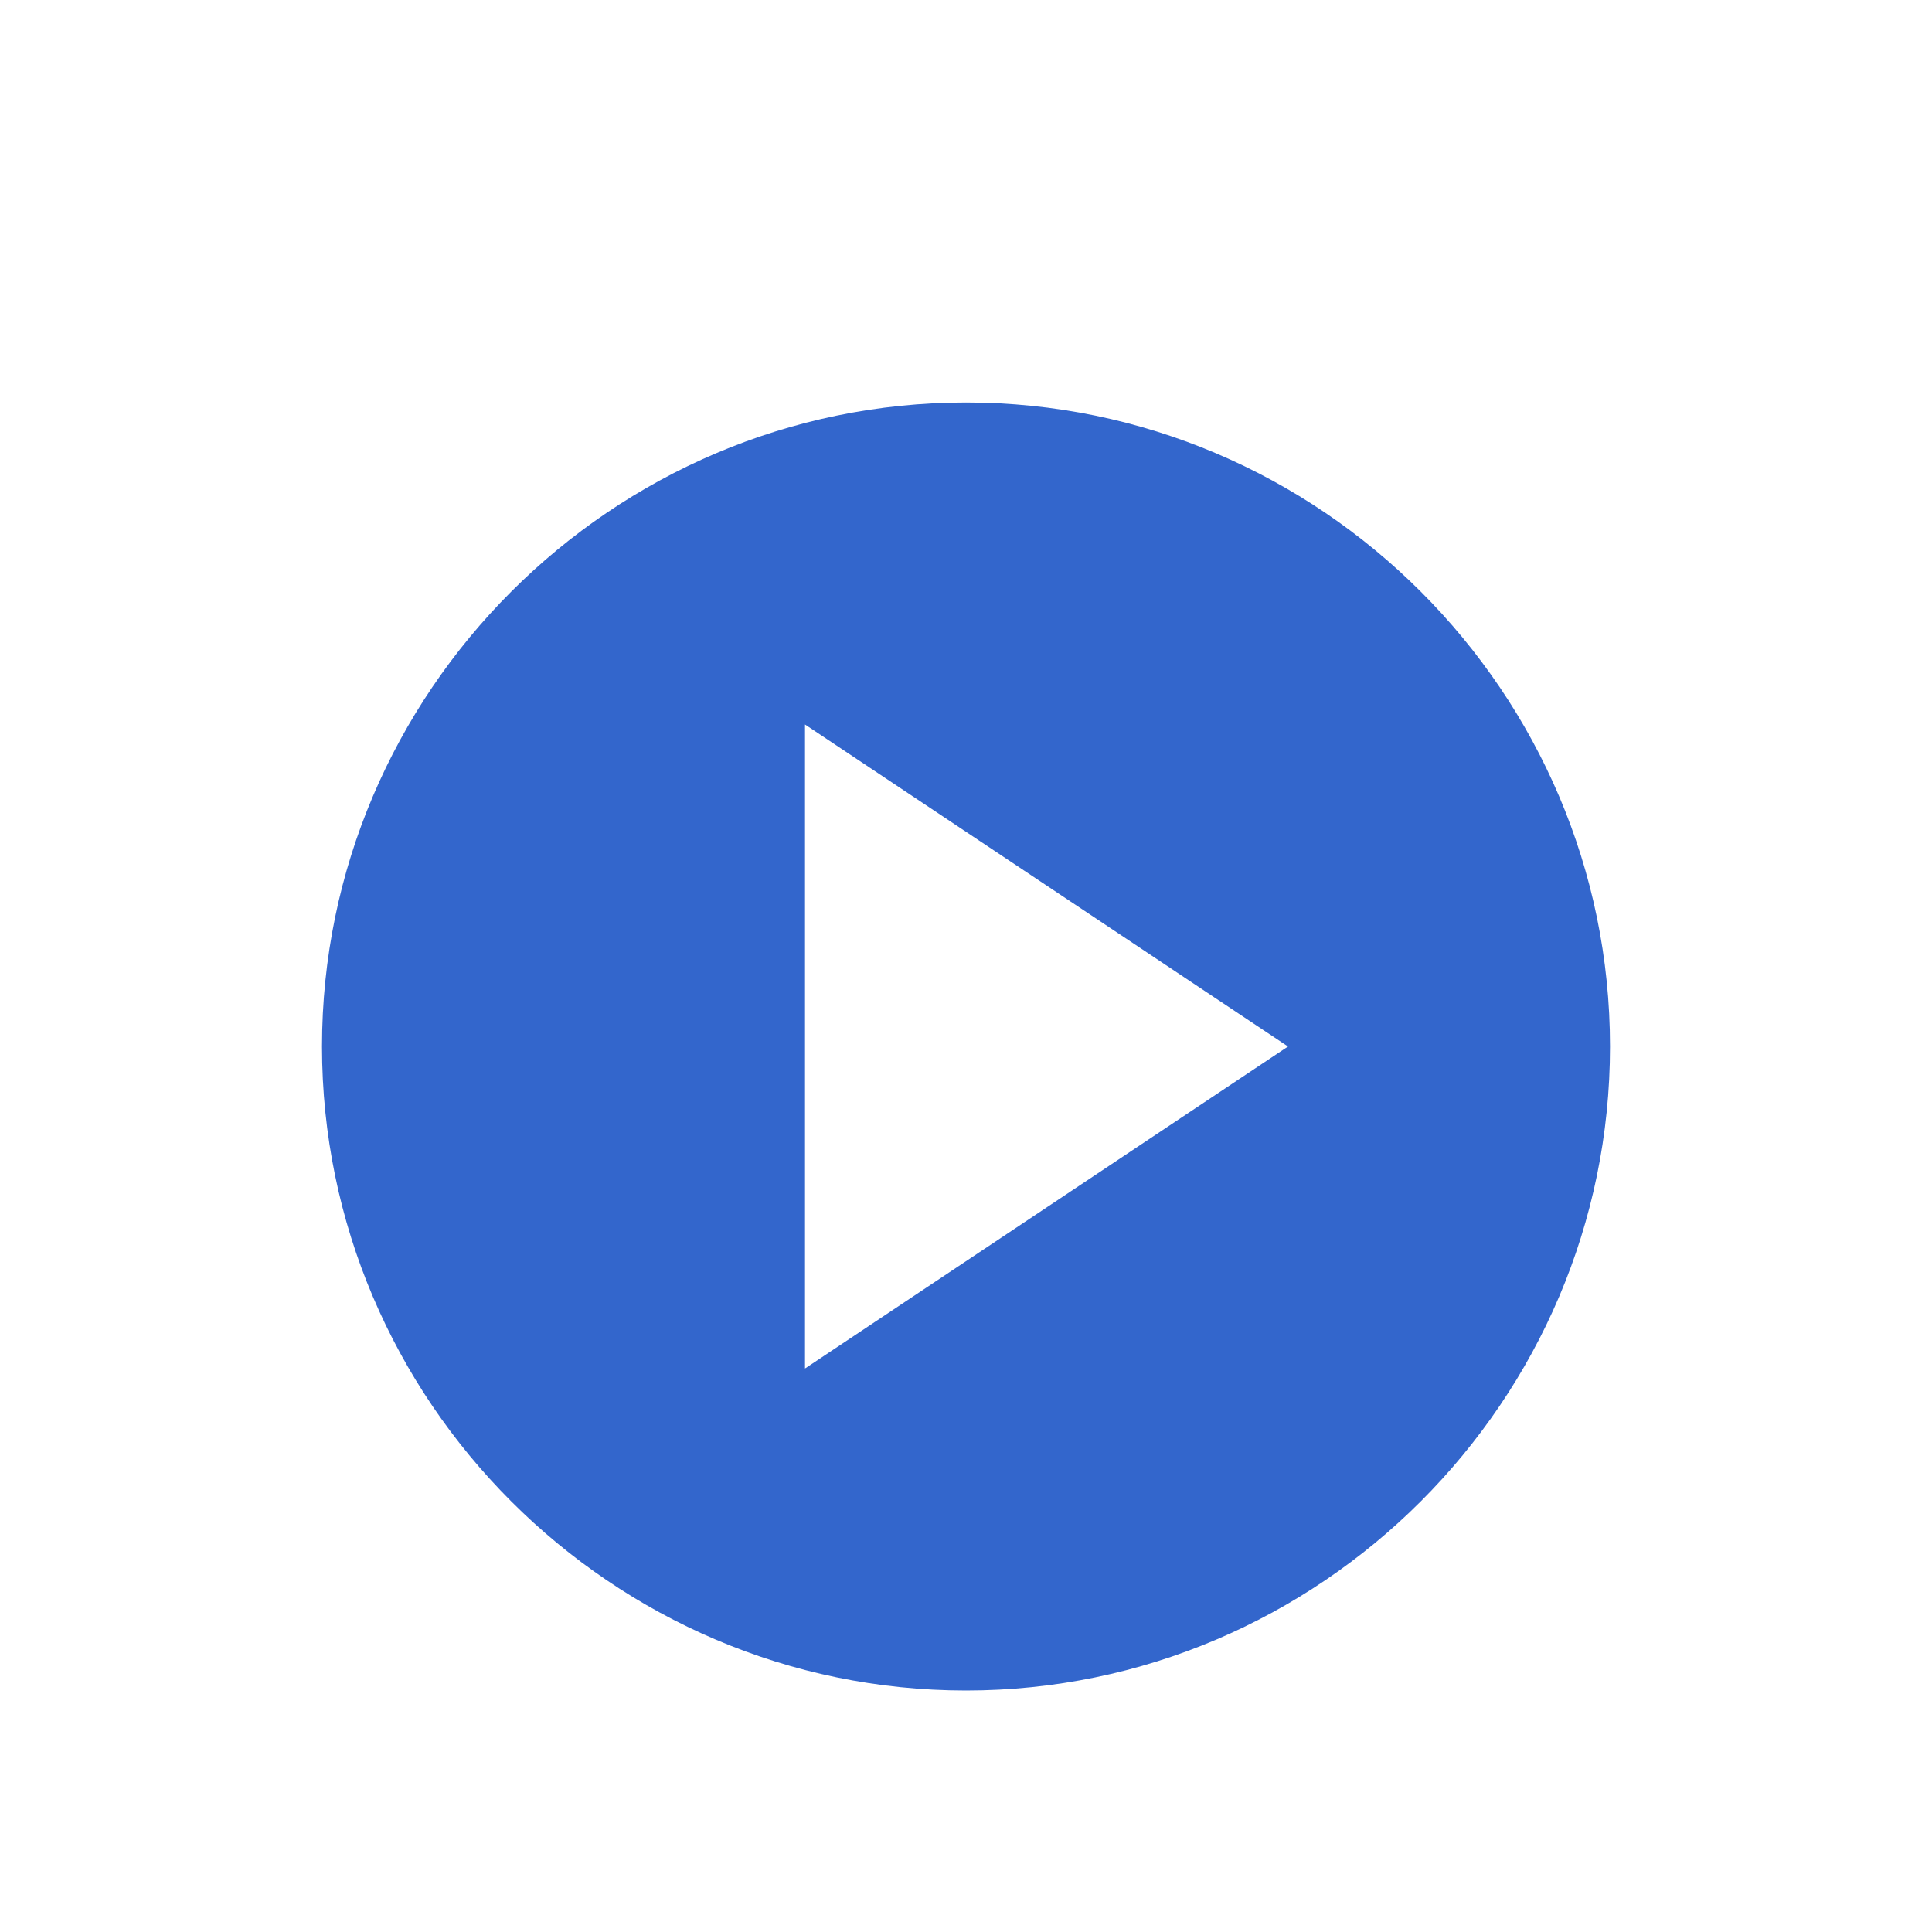
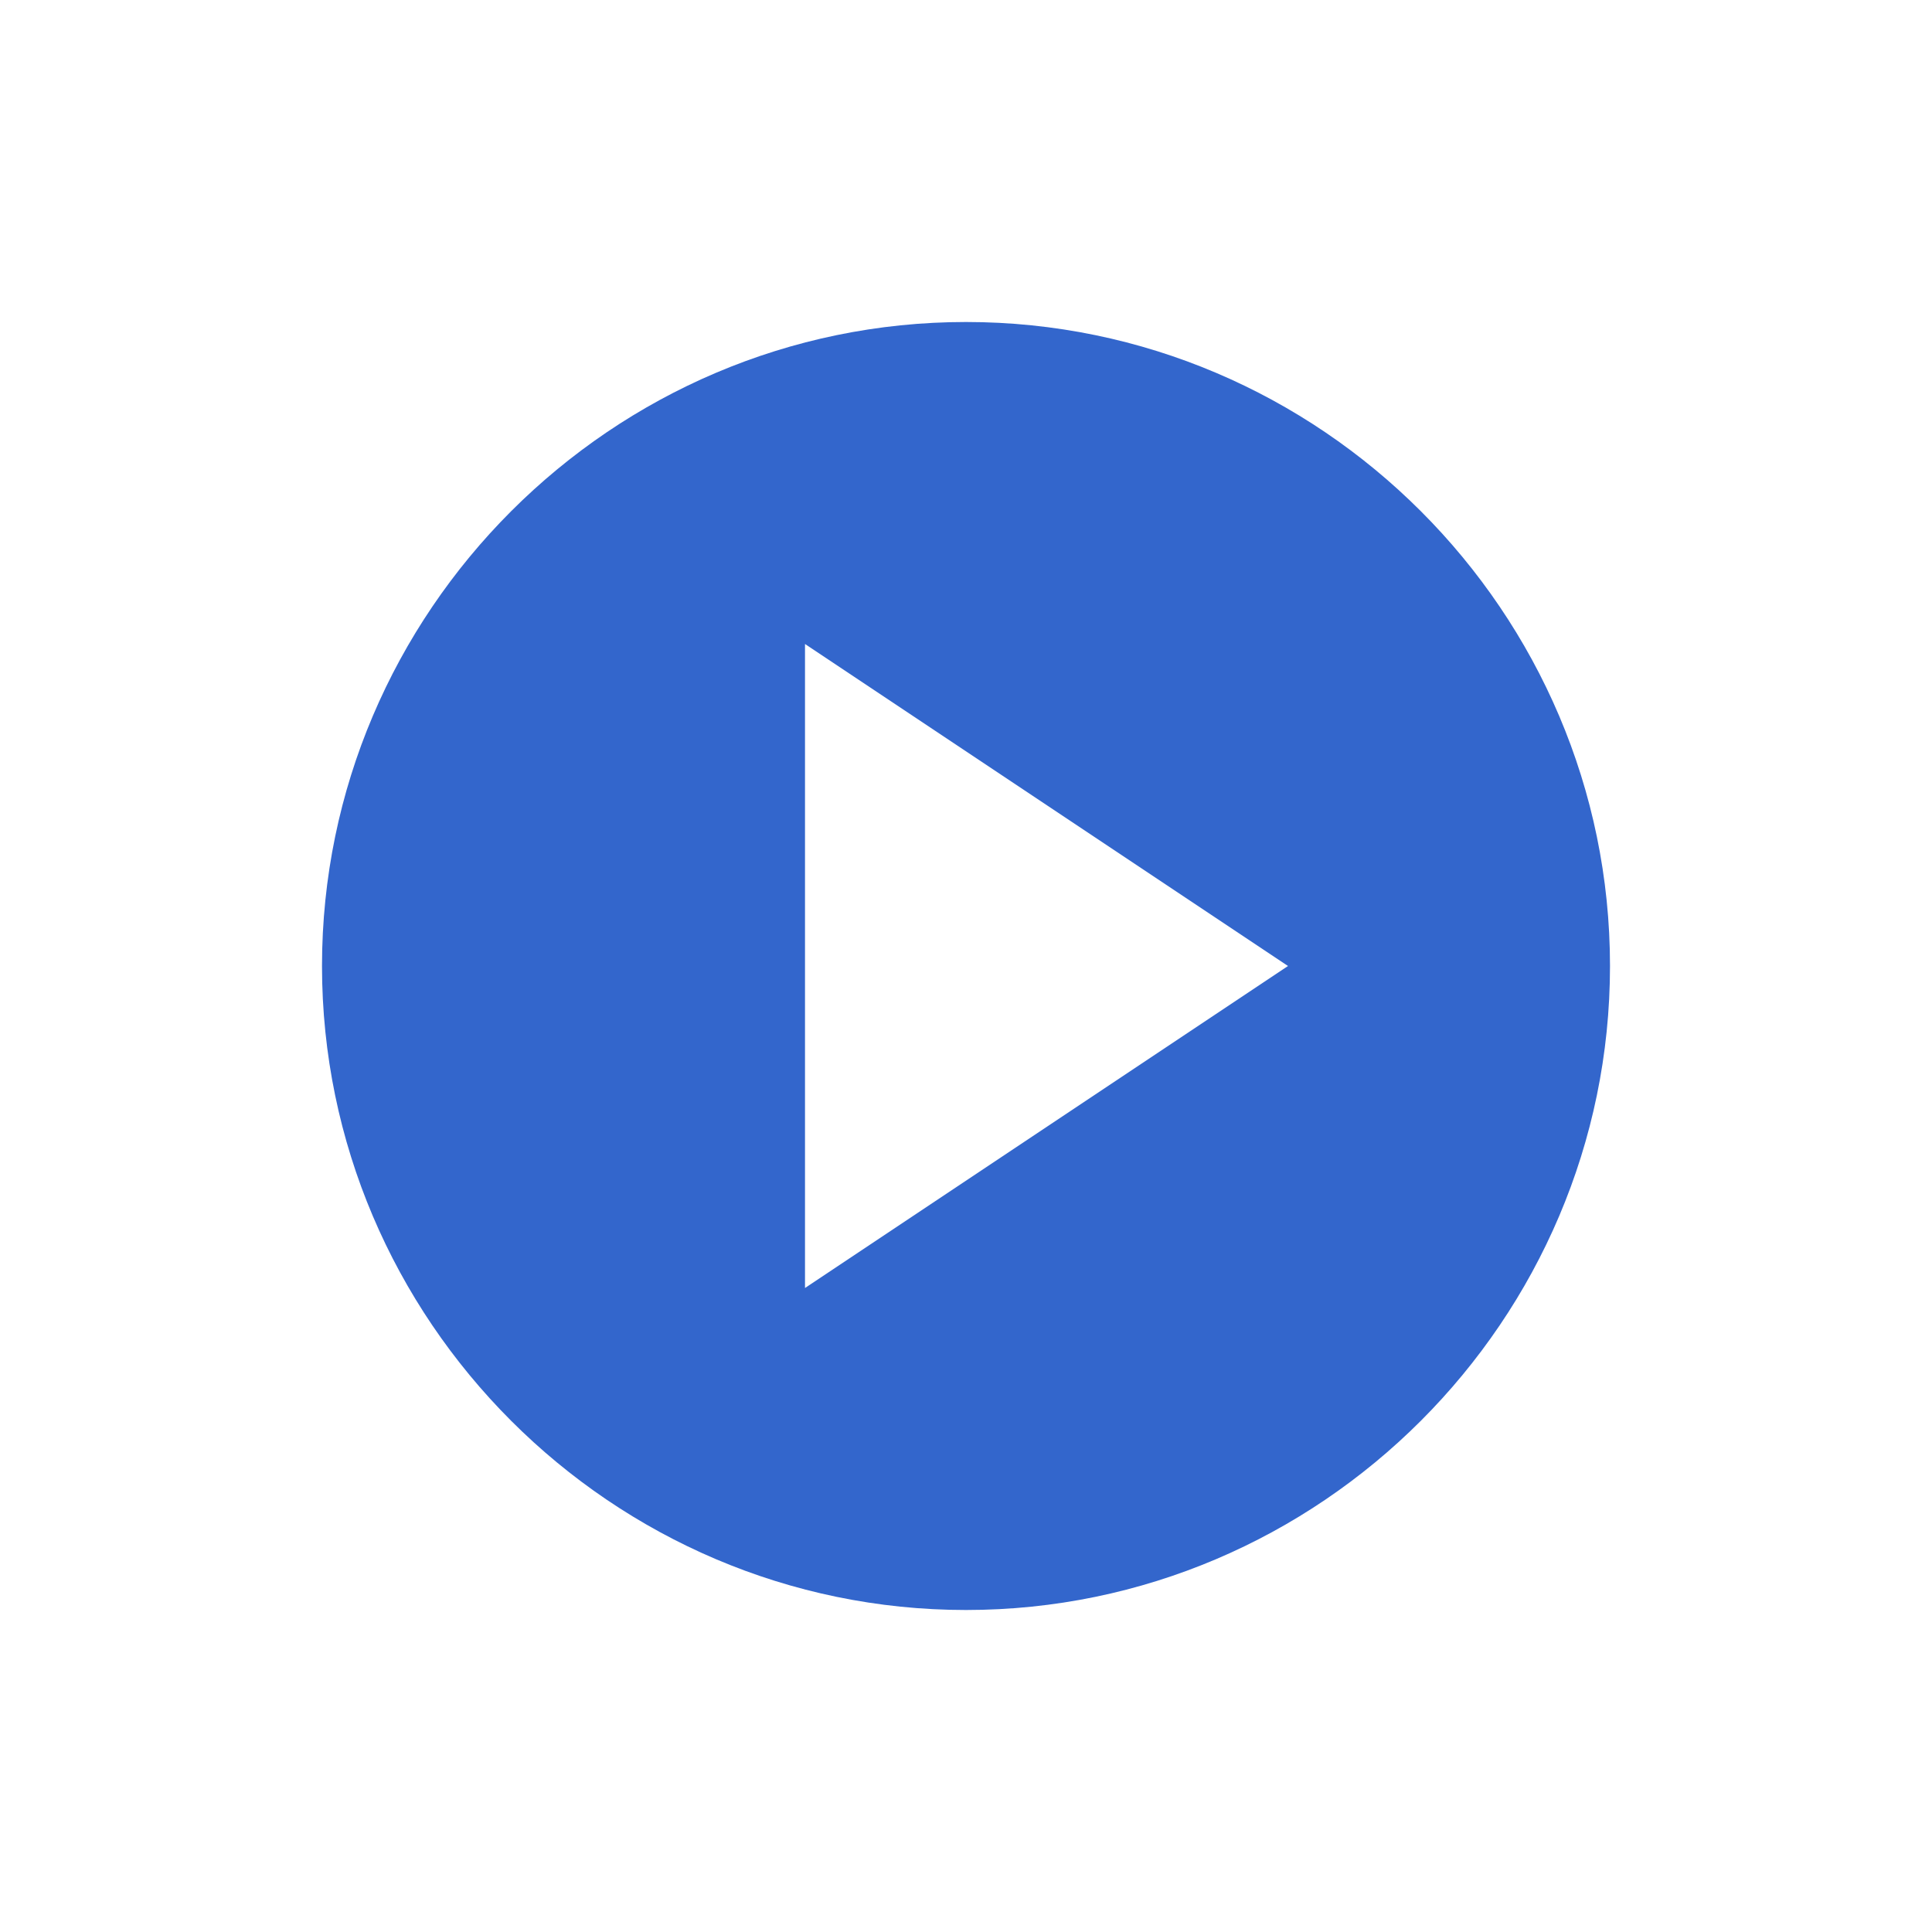
<svg xmlns="http://www.w3.org/2000/svg" width="24" height="24" viewBox="0 0 24 24">
  <g fill="#36c">
-     <path d="M12 5c-4.4 0-8 3.6-8 8s3.6 8 8 8 8-3.6 8-8-3.6-8-8-8zm-2 12V9l6 4-6 4z" />
+     <path d="M12 4c-4.4 0-8 3.6-8 8s3.6 8 8 8 8-3.6 8-8-3.6-8-8-8zm-2 12V8l6 4-6 4z" />
  </g>
</svg>
